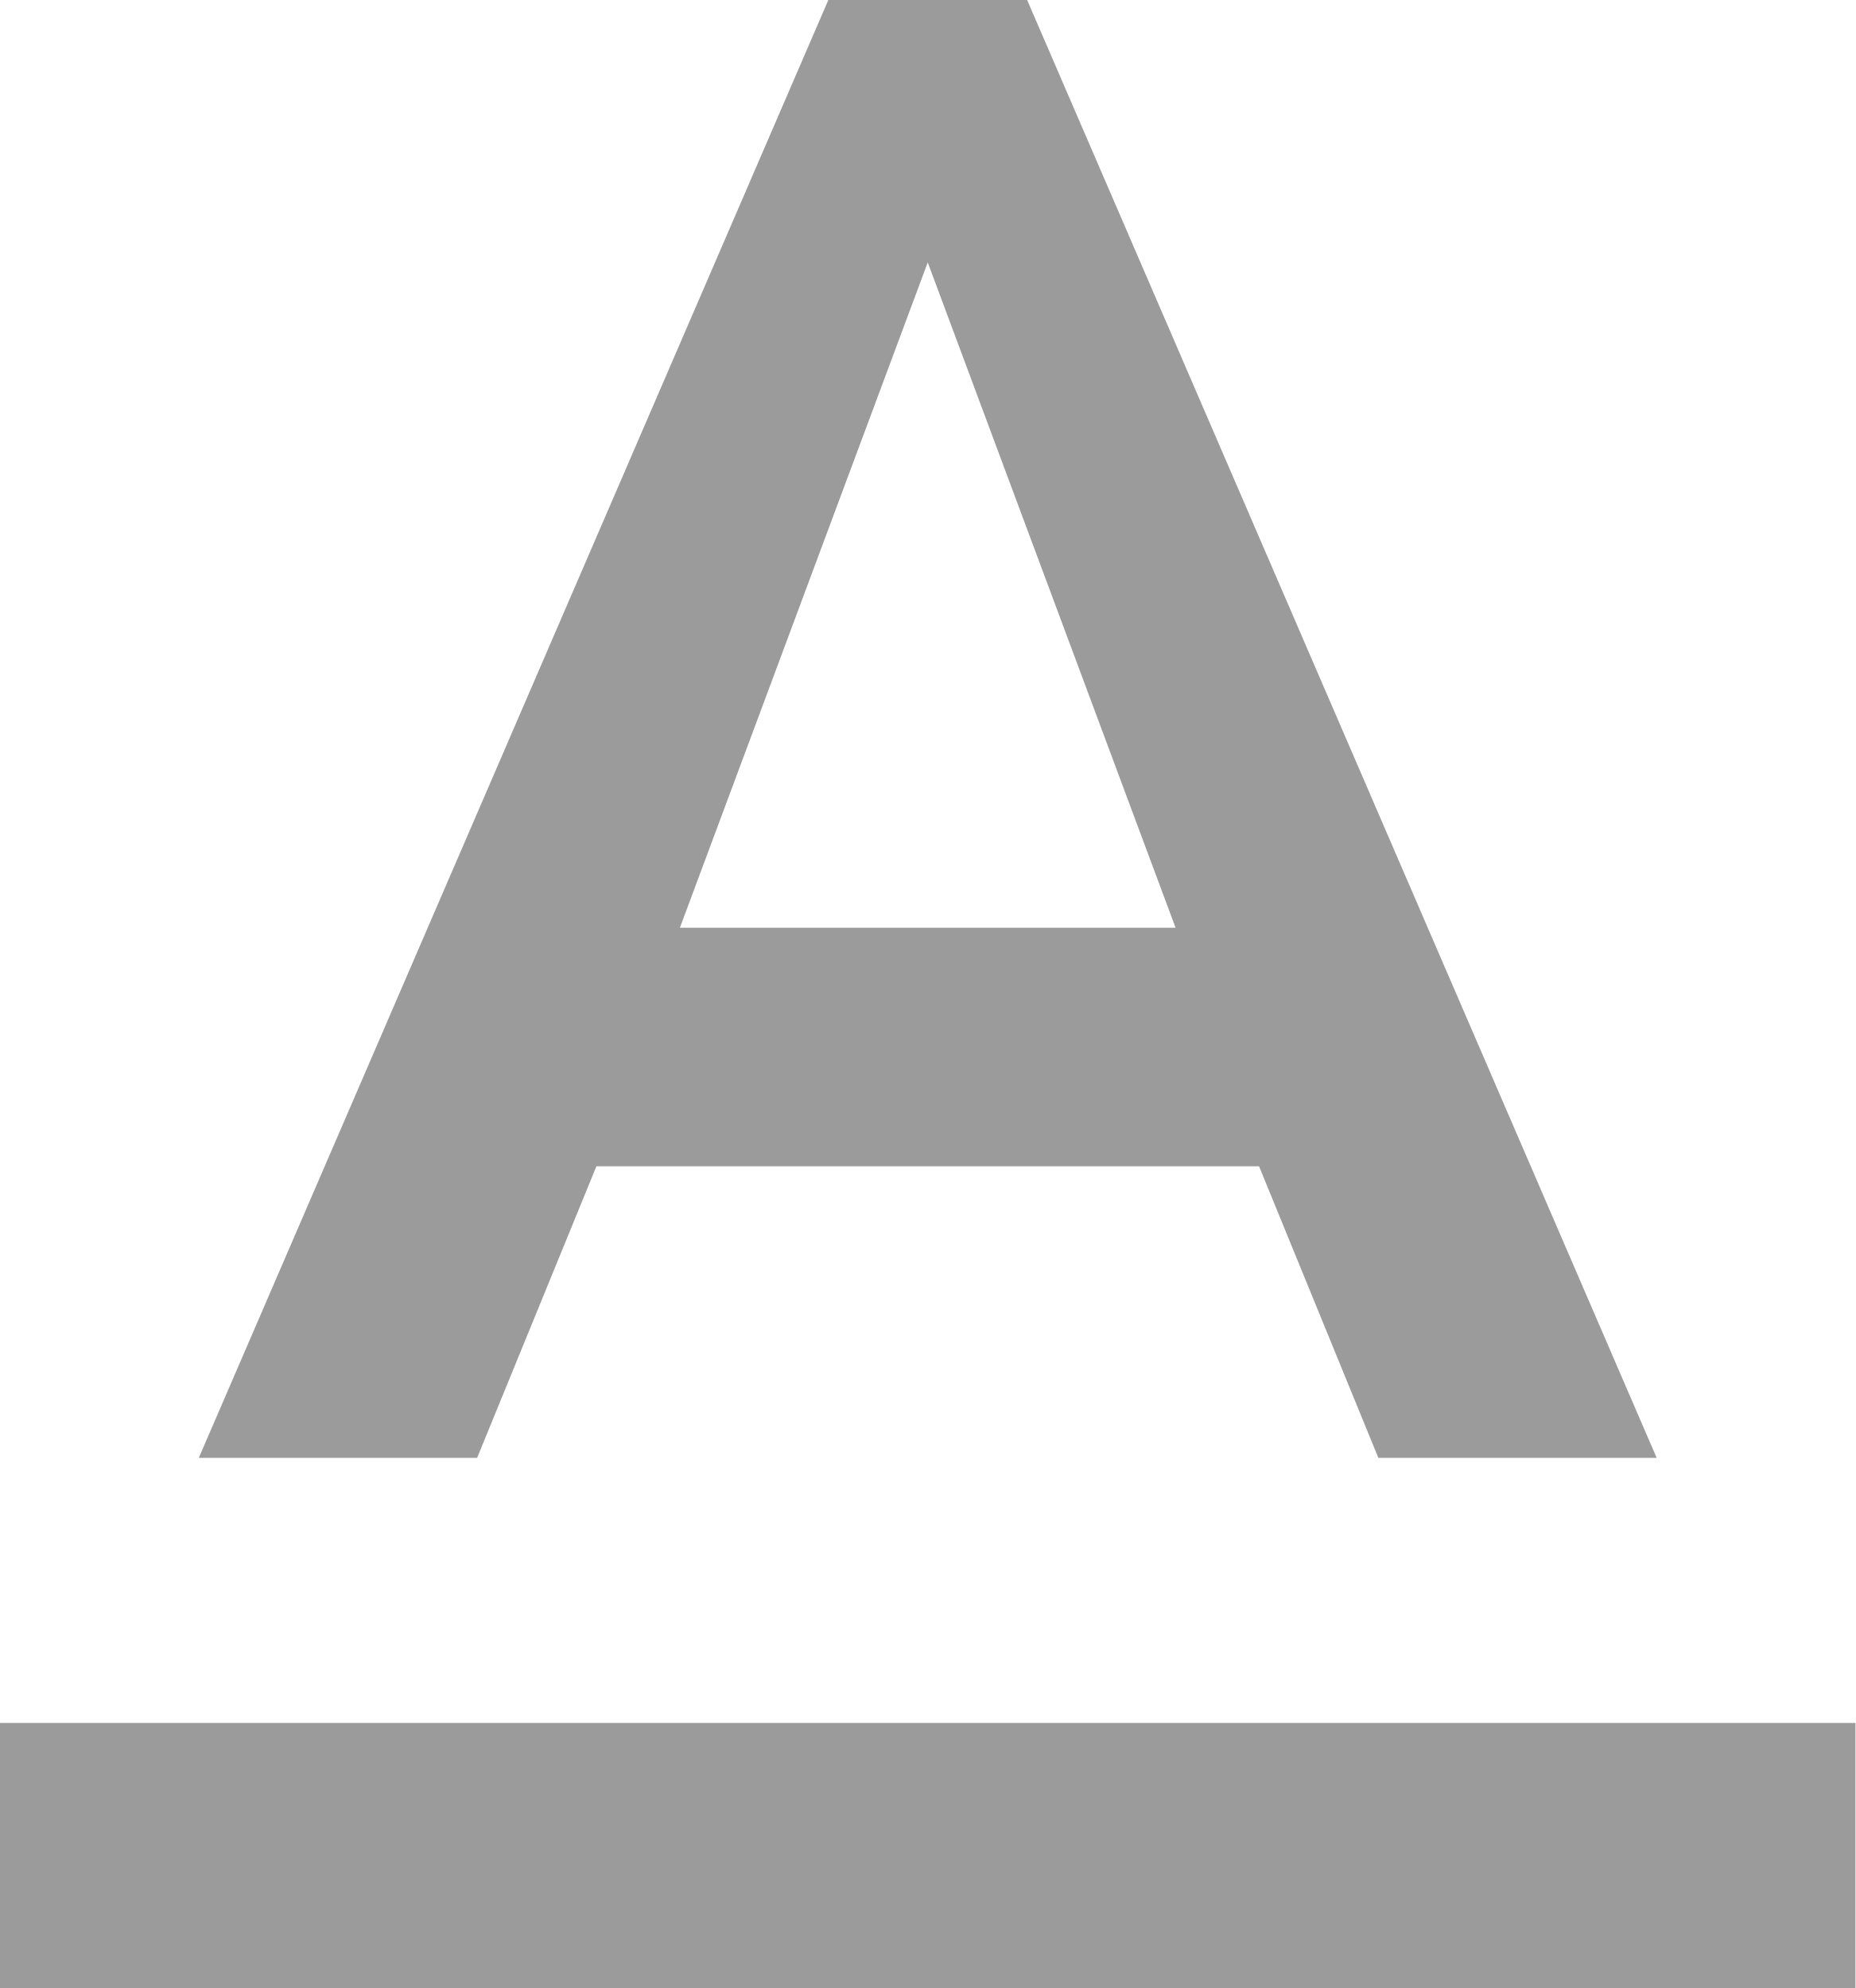
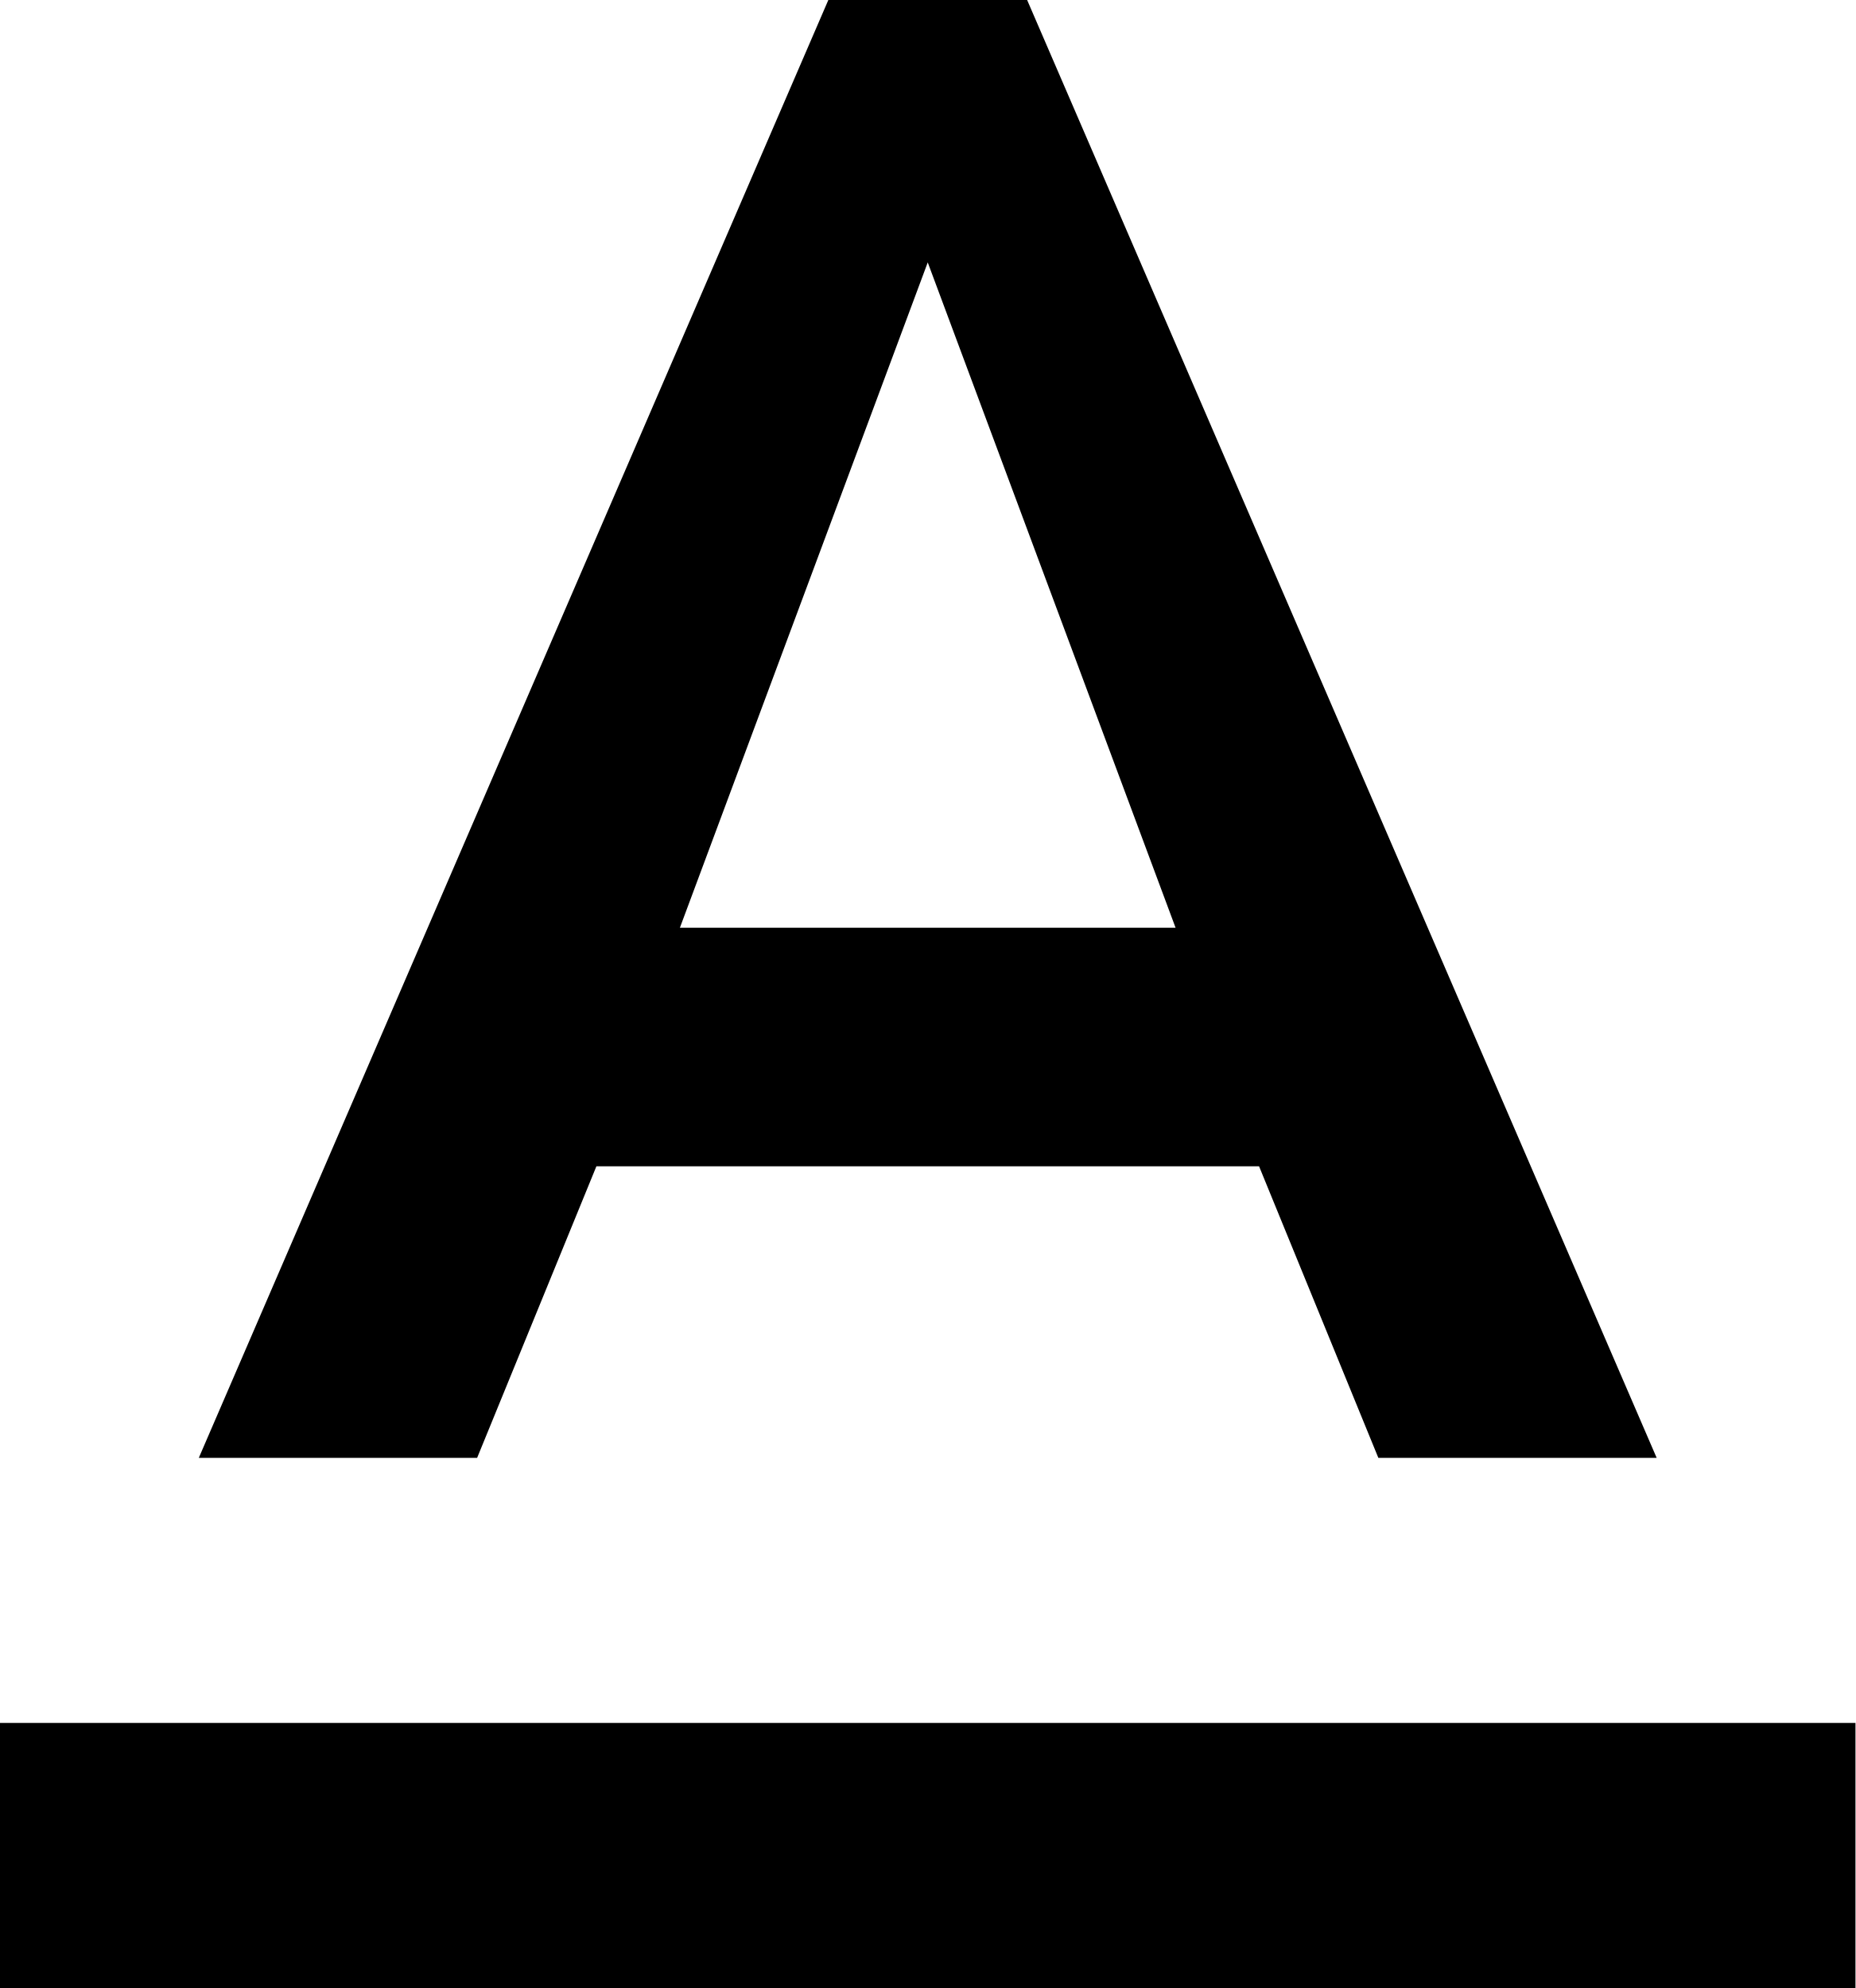
<svg xmlns="http://www.w3.org/2000/svg" width="14" height="15" viewBox="0 0 14 15" fill="none">
-   <path d="M0 13V15H14V13H0ZM4.5 8.8H9.5L10.4 11H12.5L7.75 0H6.25L1.5 11H3.6L4.5 8.8ZM7 1.98L8.87 7H5.13L7 1.98Z" fill="#9B9B9B" />
+   <path d="M0 13V15H14V13H0ZM4.5 8.8H9.5L10.4 11H12.5L7.75 0H6.25L1.5 11H3.6L4.5 8.8ZM7 1.98L8.87 7H5.13L7 1.98Z" fill="currentColor" />
</svg>
